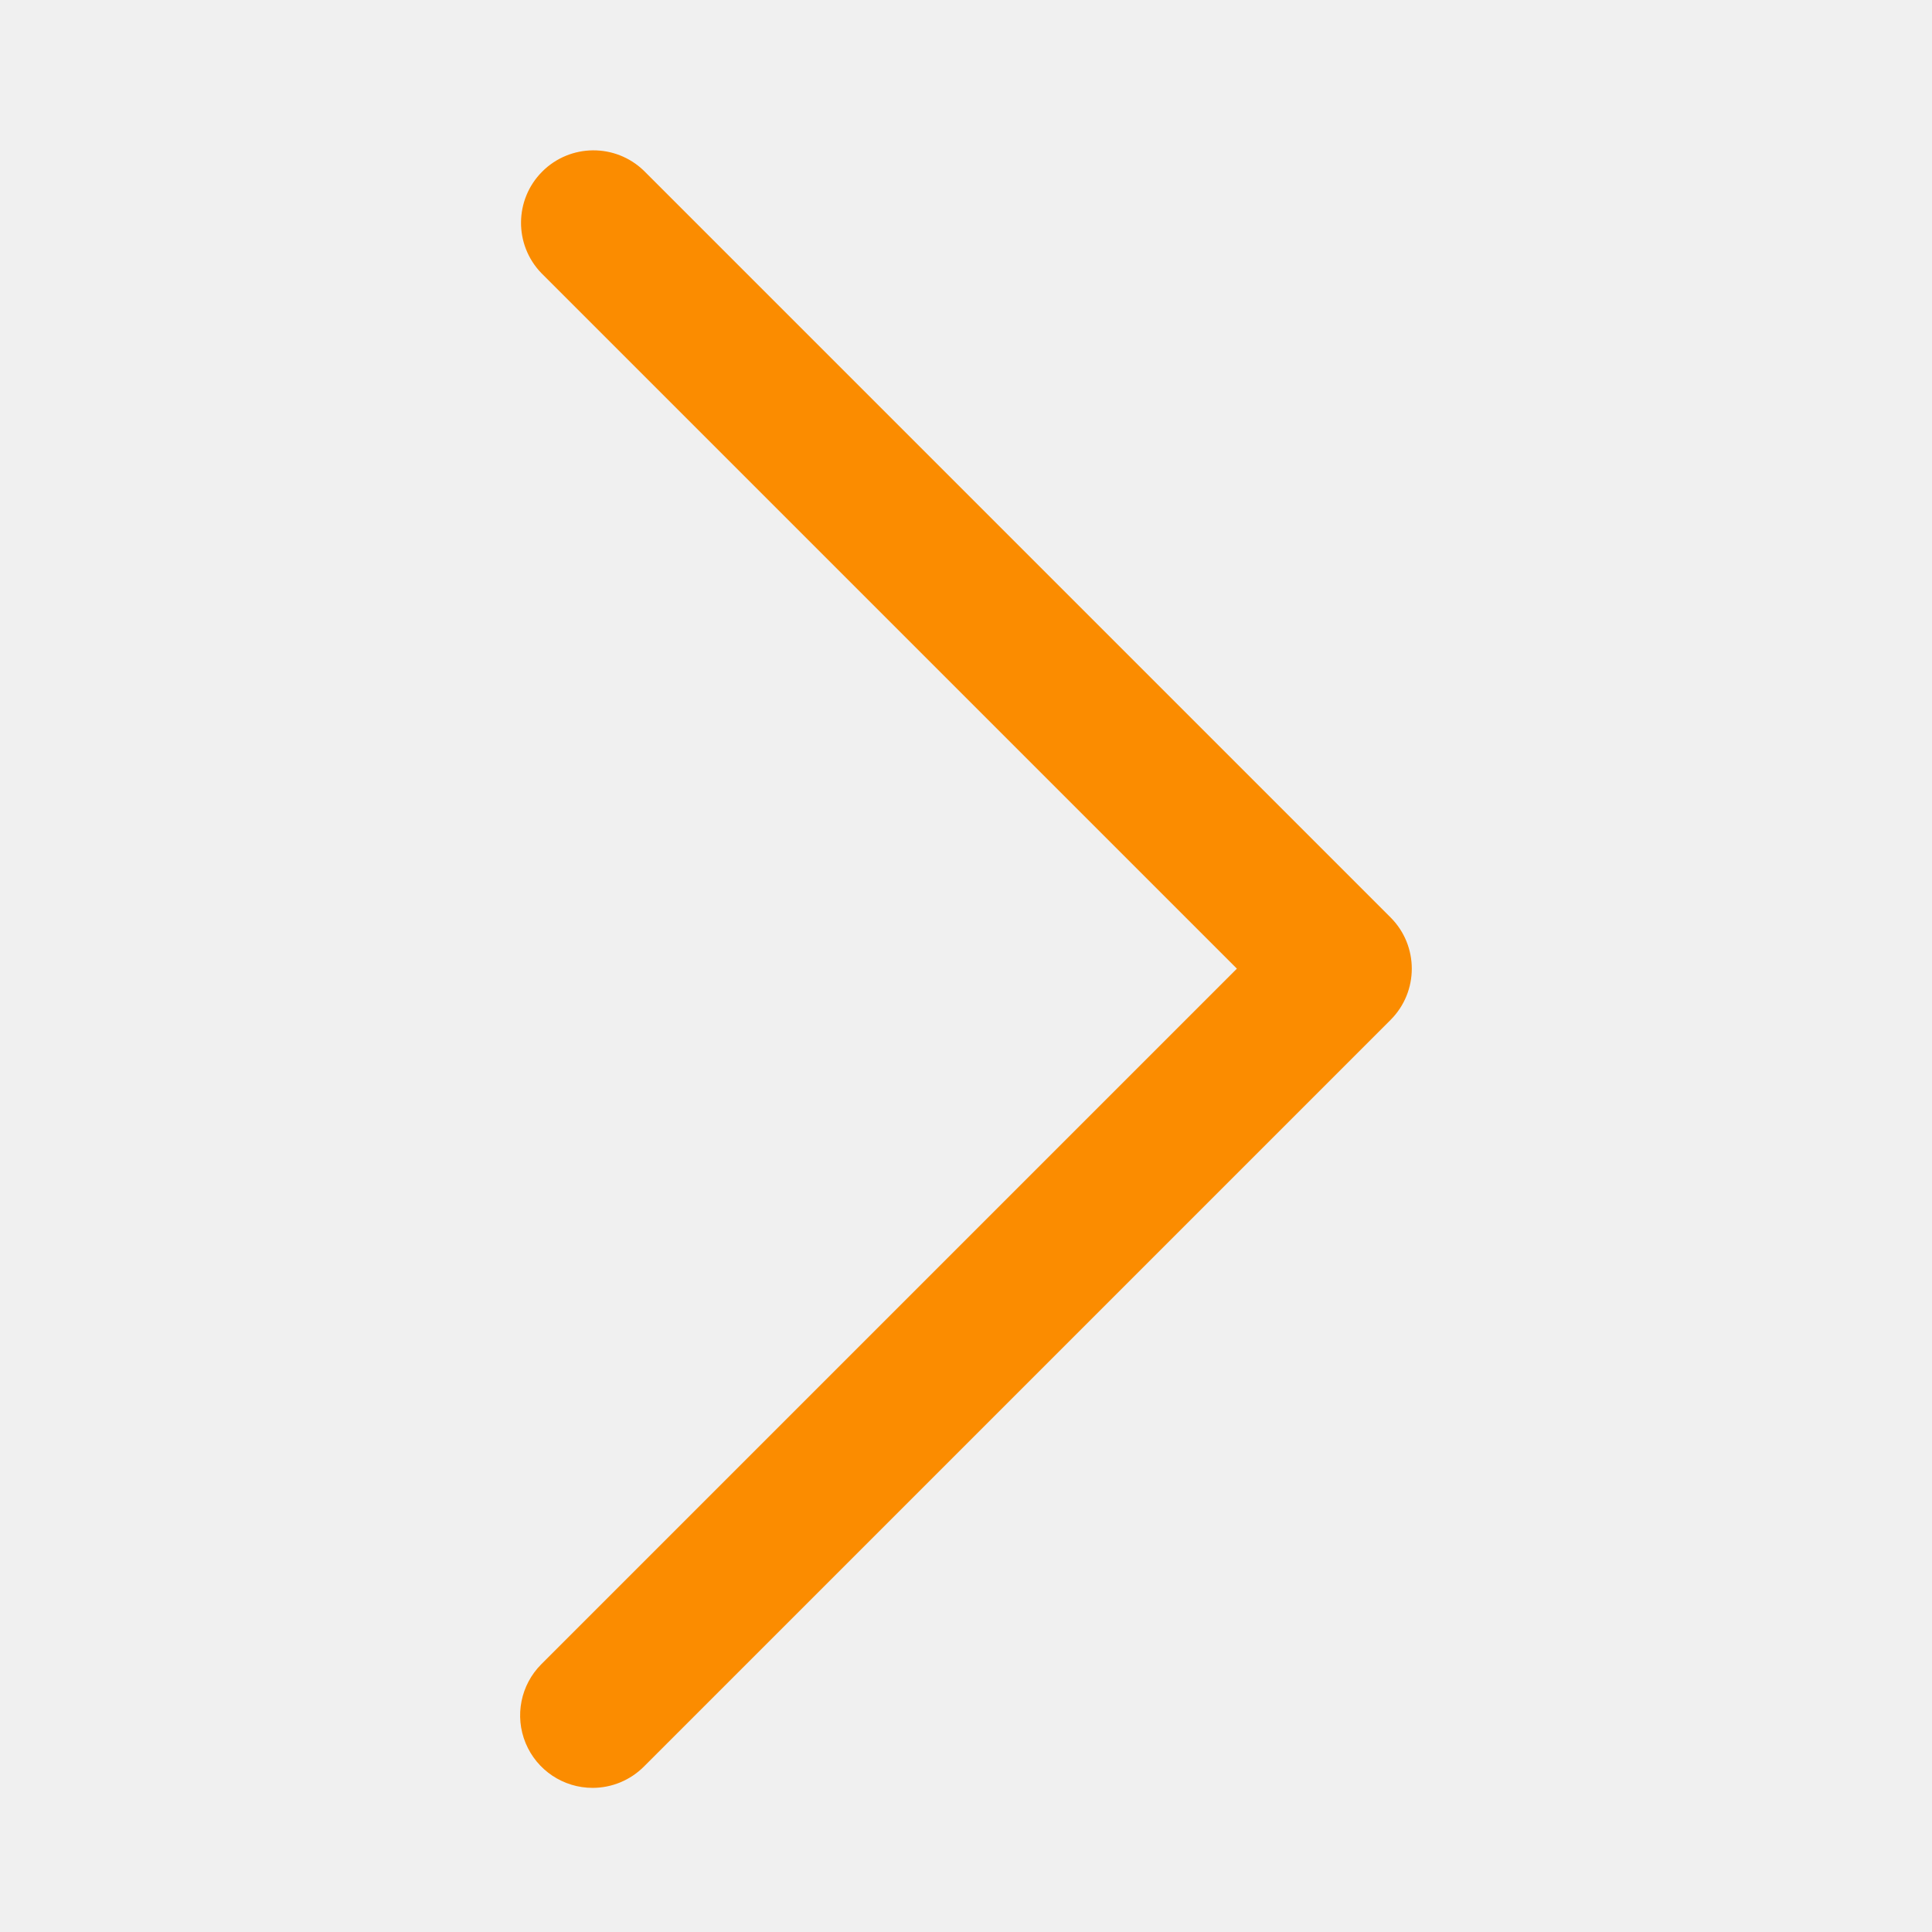
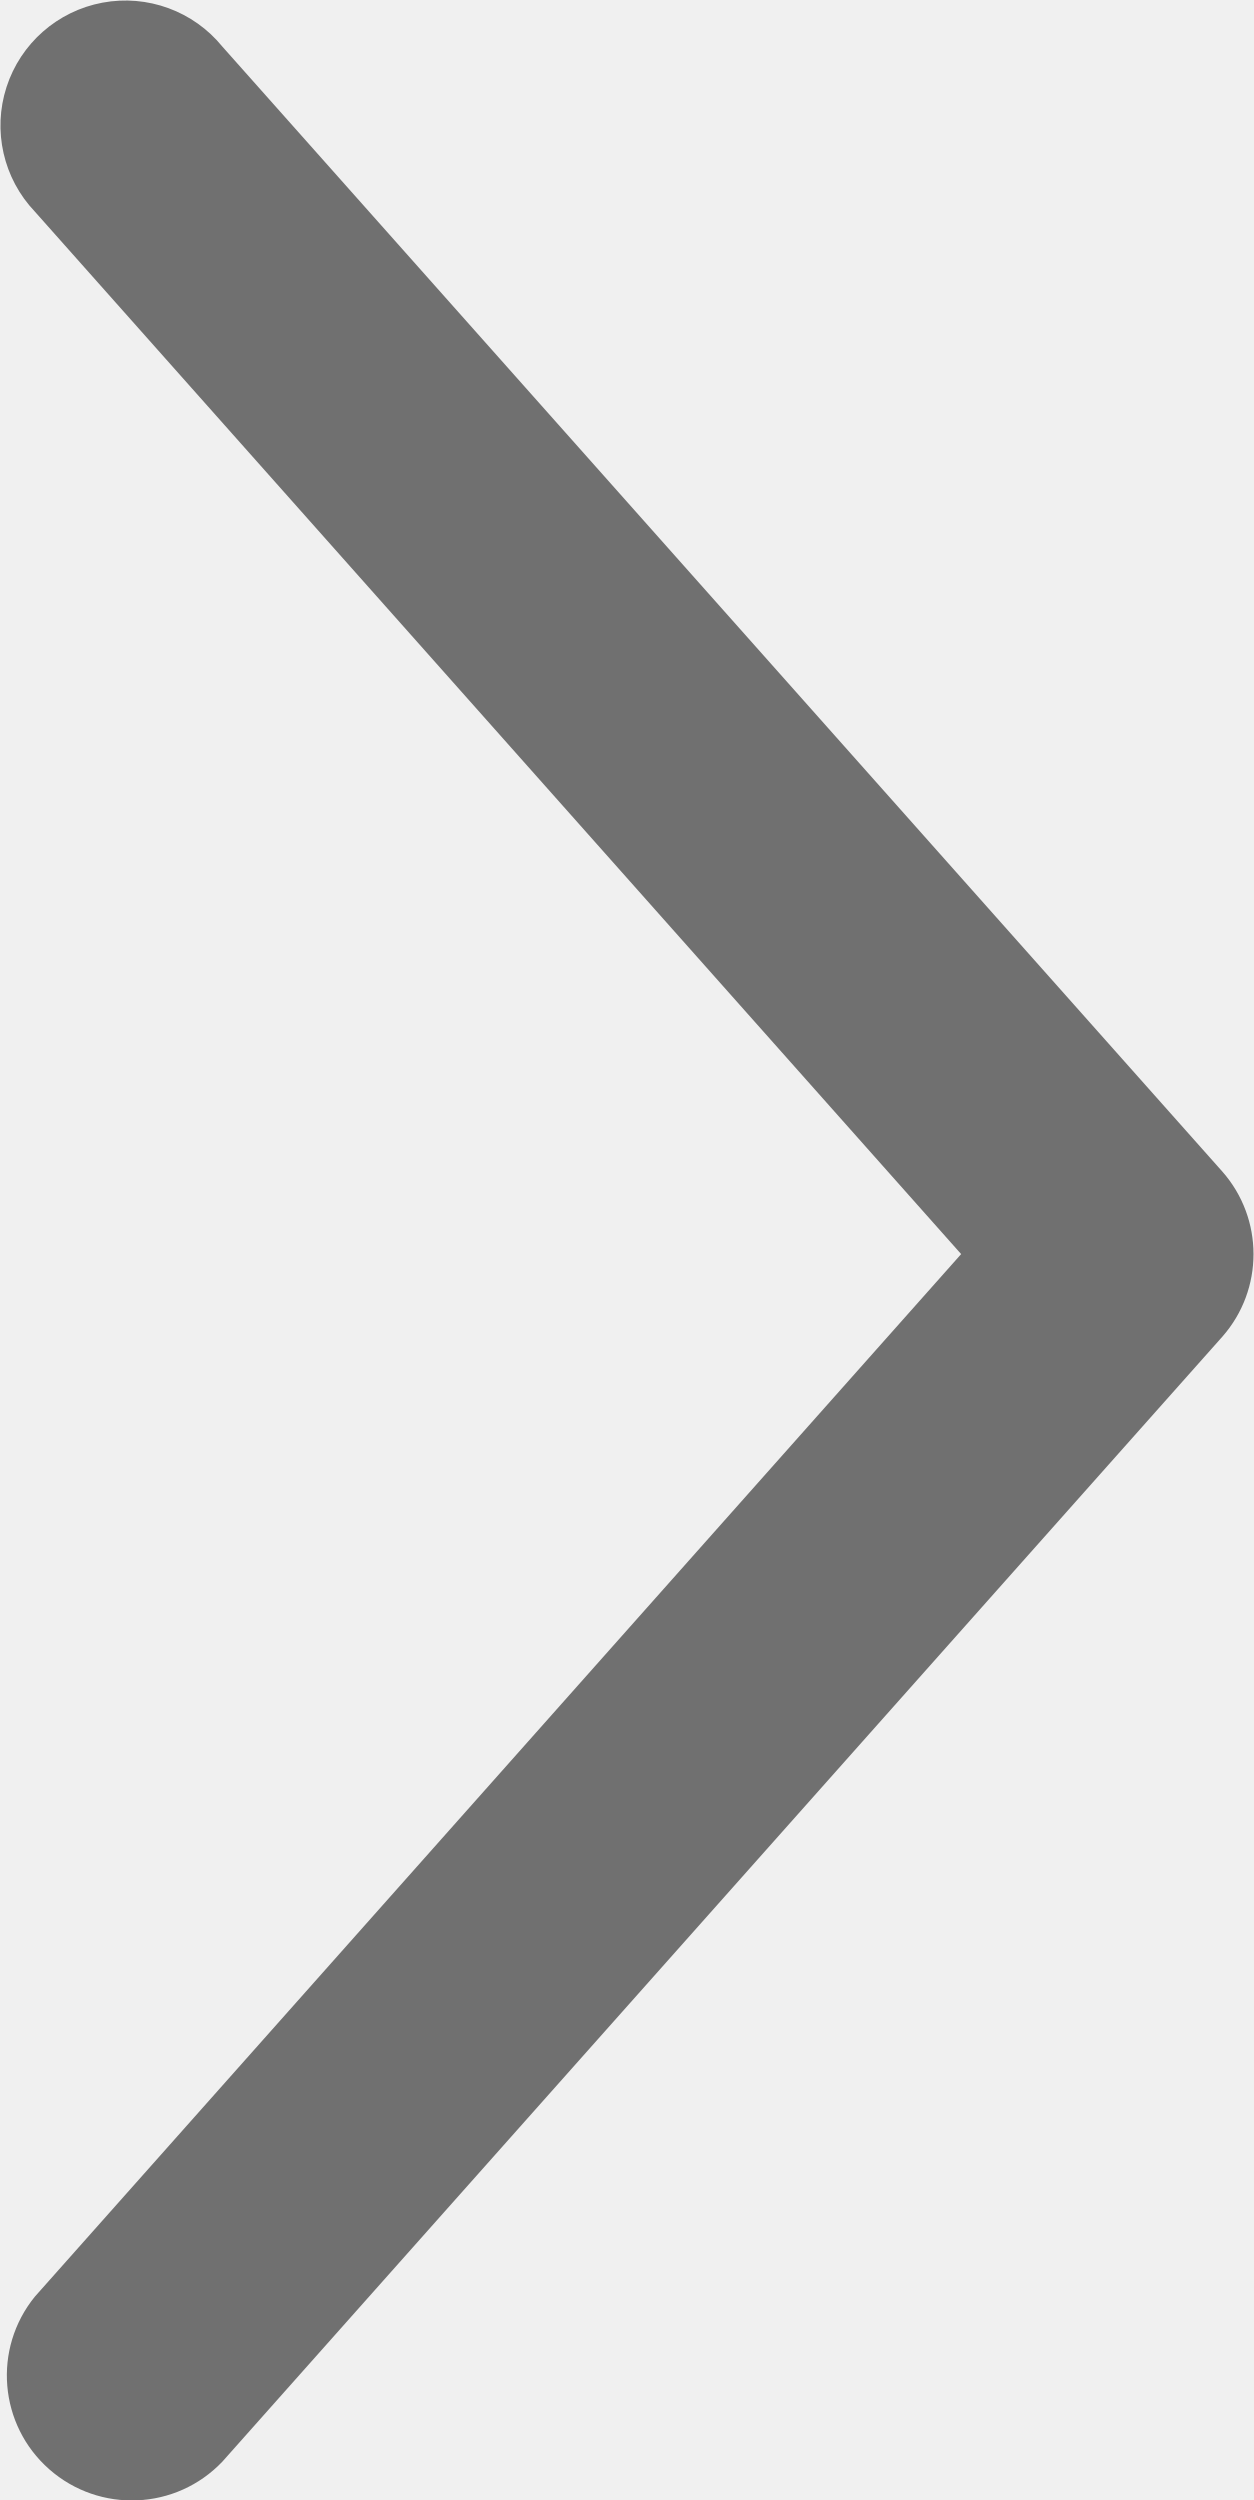
- <svg xmlns="http://www.w3.org/2000/svg" id="구성_요소_531_6" data-name="구성 요소 531 – 6" width="40" height="40" viewBox="0 0 40 40">
-   <rect id="사각형_3840" data-name="사각형 3840" width="40" height="40" fill="#fff" opacity="0" />
-   <rect id="사각형_3841" data-name="사각형 3841" width="34" height="34" transform="translate(3 3)" fill="#222" opacity="0" />
-   <path id="패스_632" data-name="패스 632" d="M9858.12,5594.74a1.5,1.5,0,0,1-1.061-2.561l14.4-14.4-14.4-14.4a1.5,1.5,0,0,1,2.121-2.121l15.461,15.461a1.5,1.5,0,0,1,0,2.121l-15.461,15.461A1.5,1.5,0,0,1,9858.12,5594.74Z" transform="translate(-9845.851 -5557.724)" fill="#fb8c00" />
+ <svg xmlns="http://www.w3.org/2000/svg" width="16.097" height="32.105" viewBox="0 0 16.097 32.105">
+   <path id="down-arrow_6751818" d="M33.539,9.827,19.092,22.669a1.605,1.605,0,0,1-2.119,0L2.526,9.827A1.605,1.605,0,0,1,4.645,7.419L18.033,19.314,31.42,7.419a1.605,1.605,0,1,1,2.119,2.408Z" transform="translate(-6.971 34.138) rotate(-90)" fill="#707070" />
</svg>
